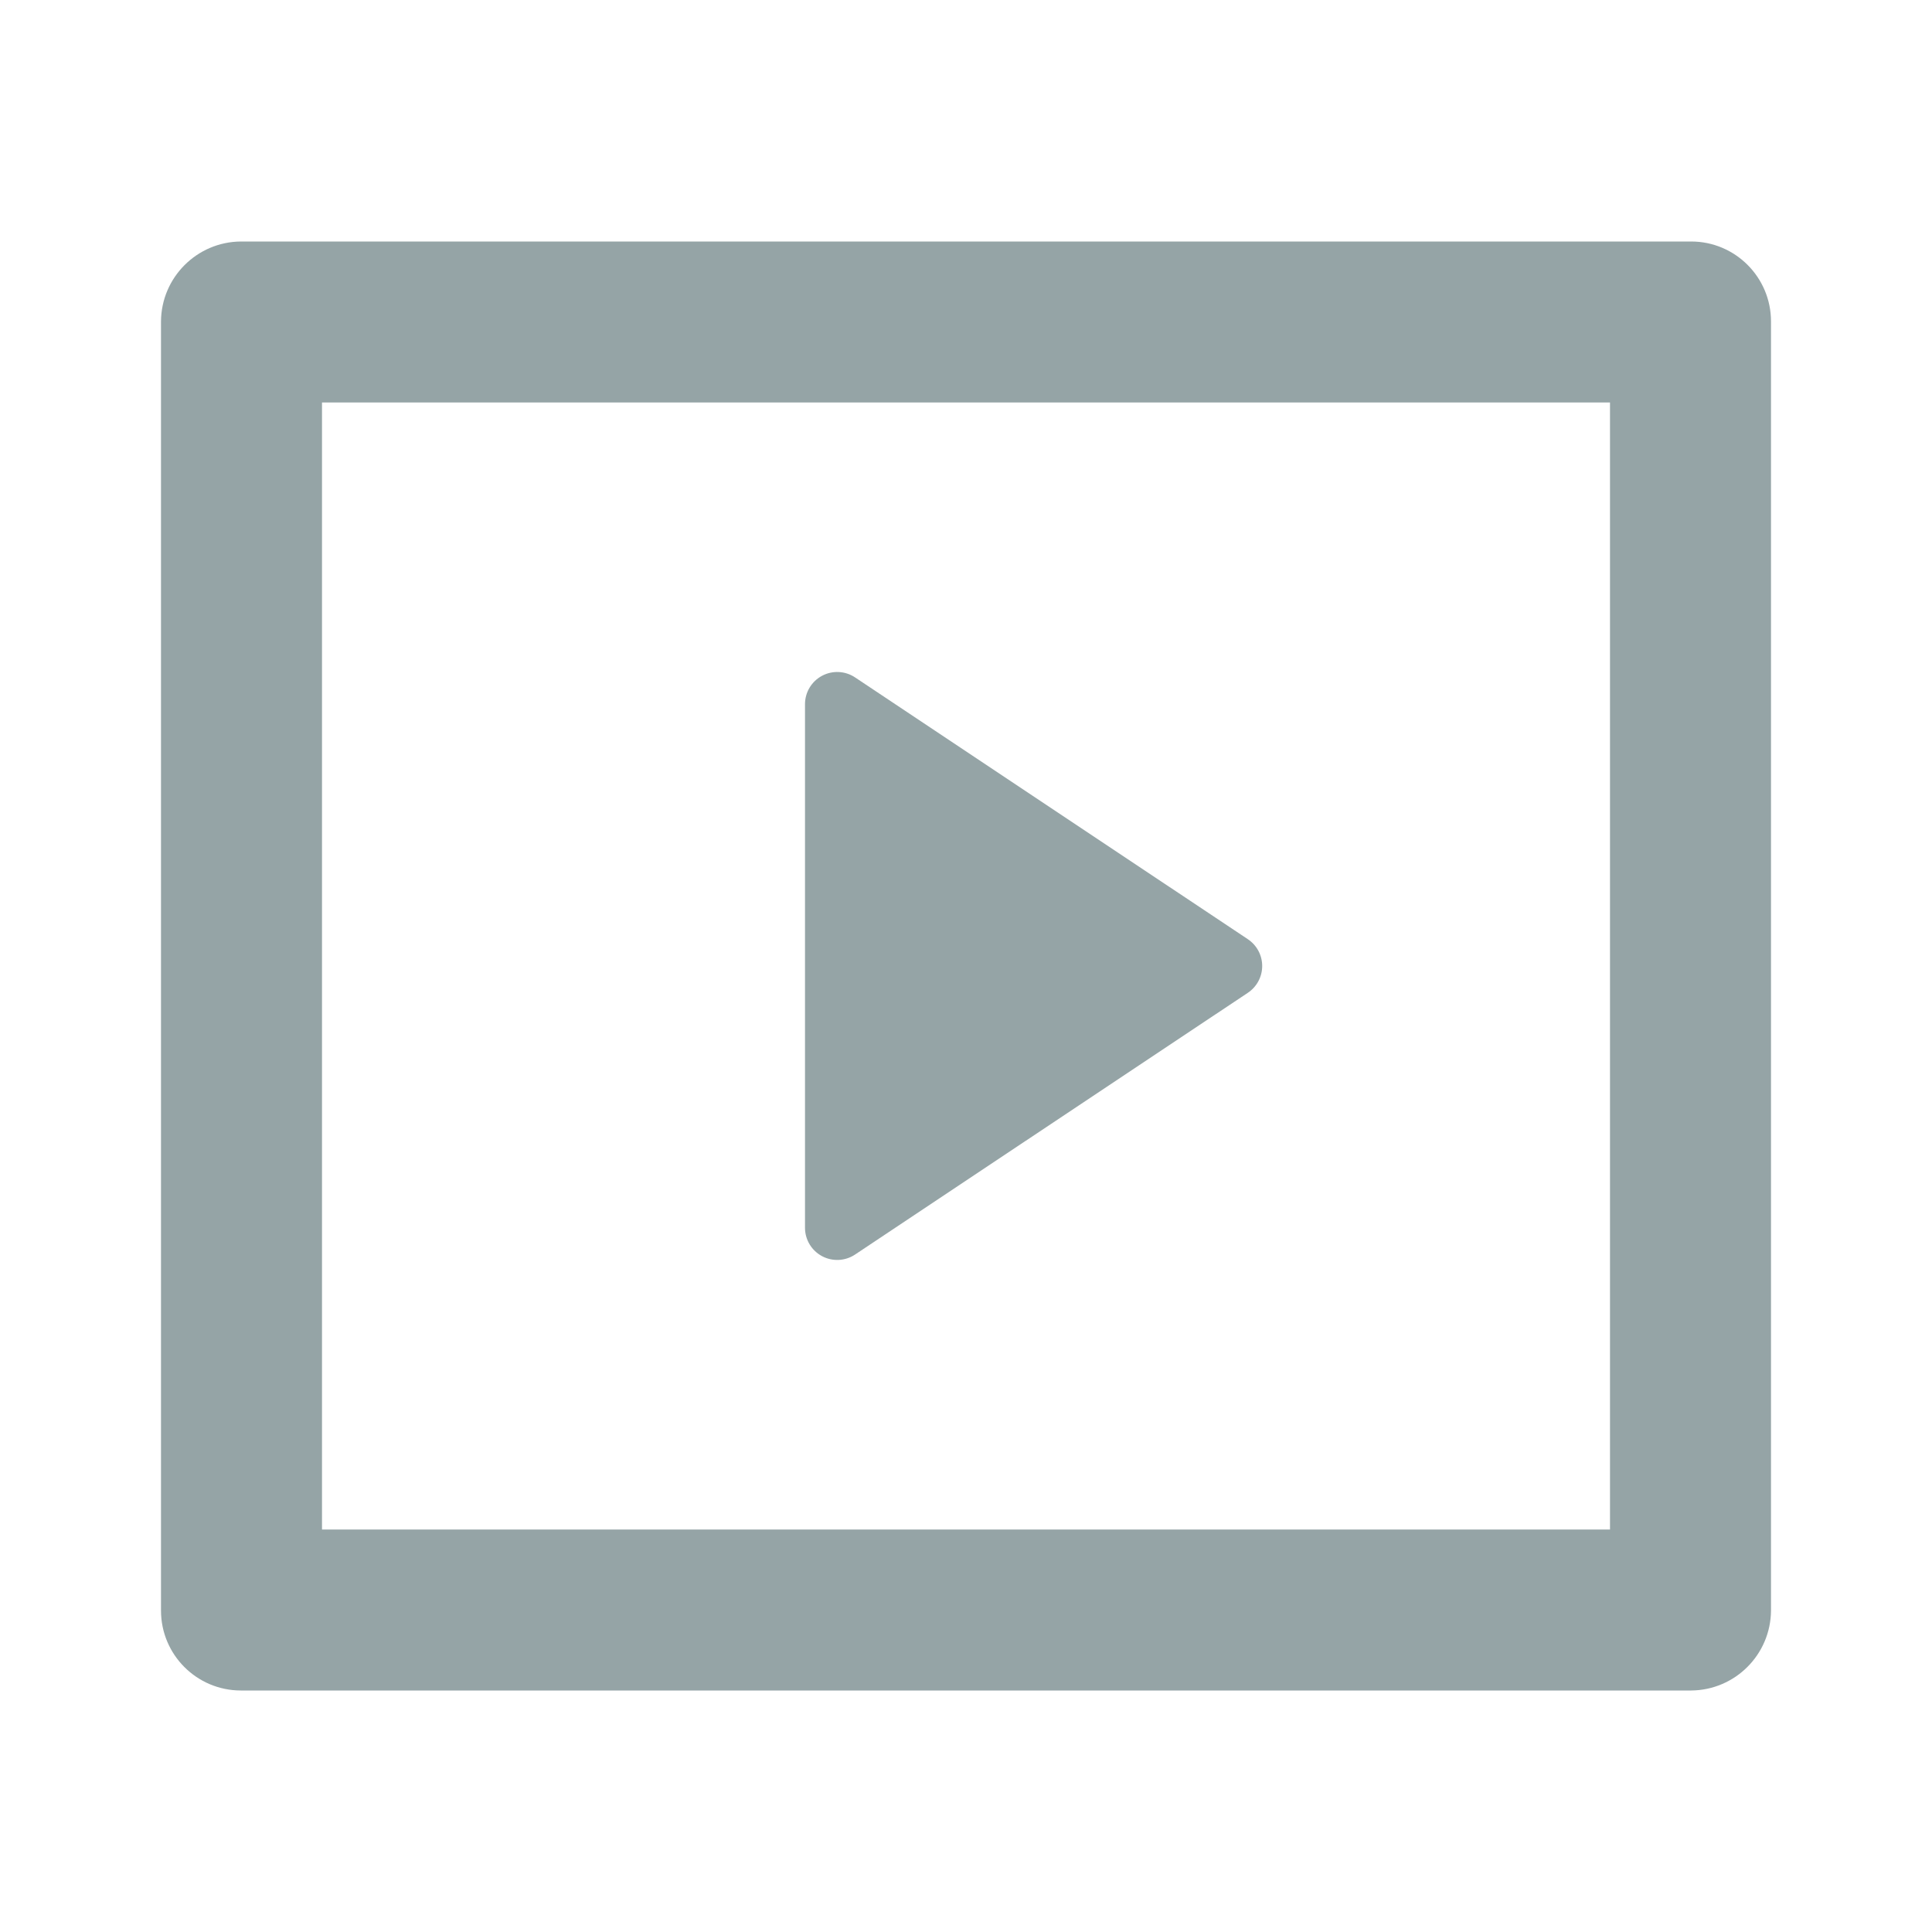
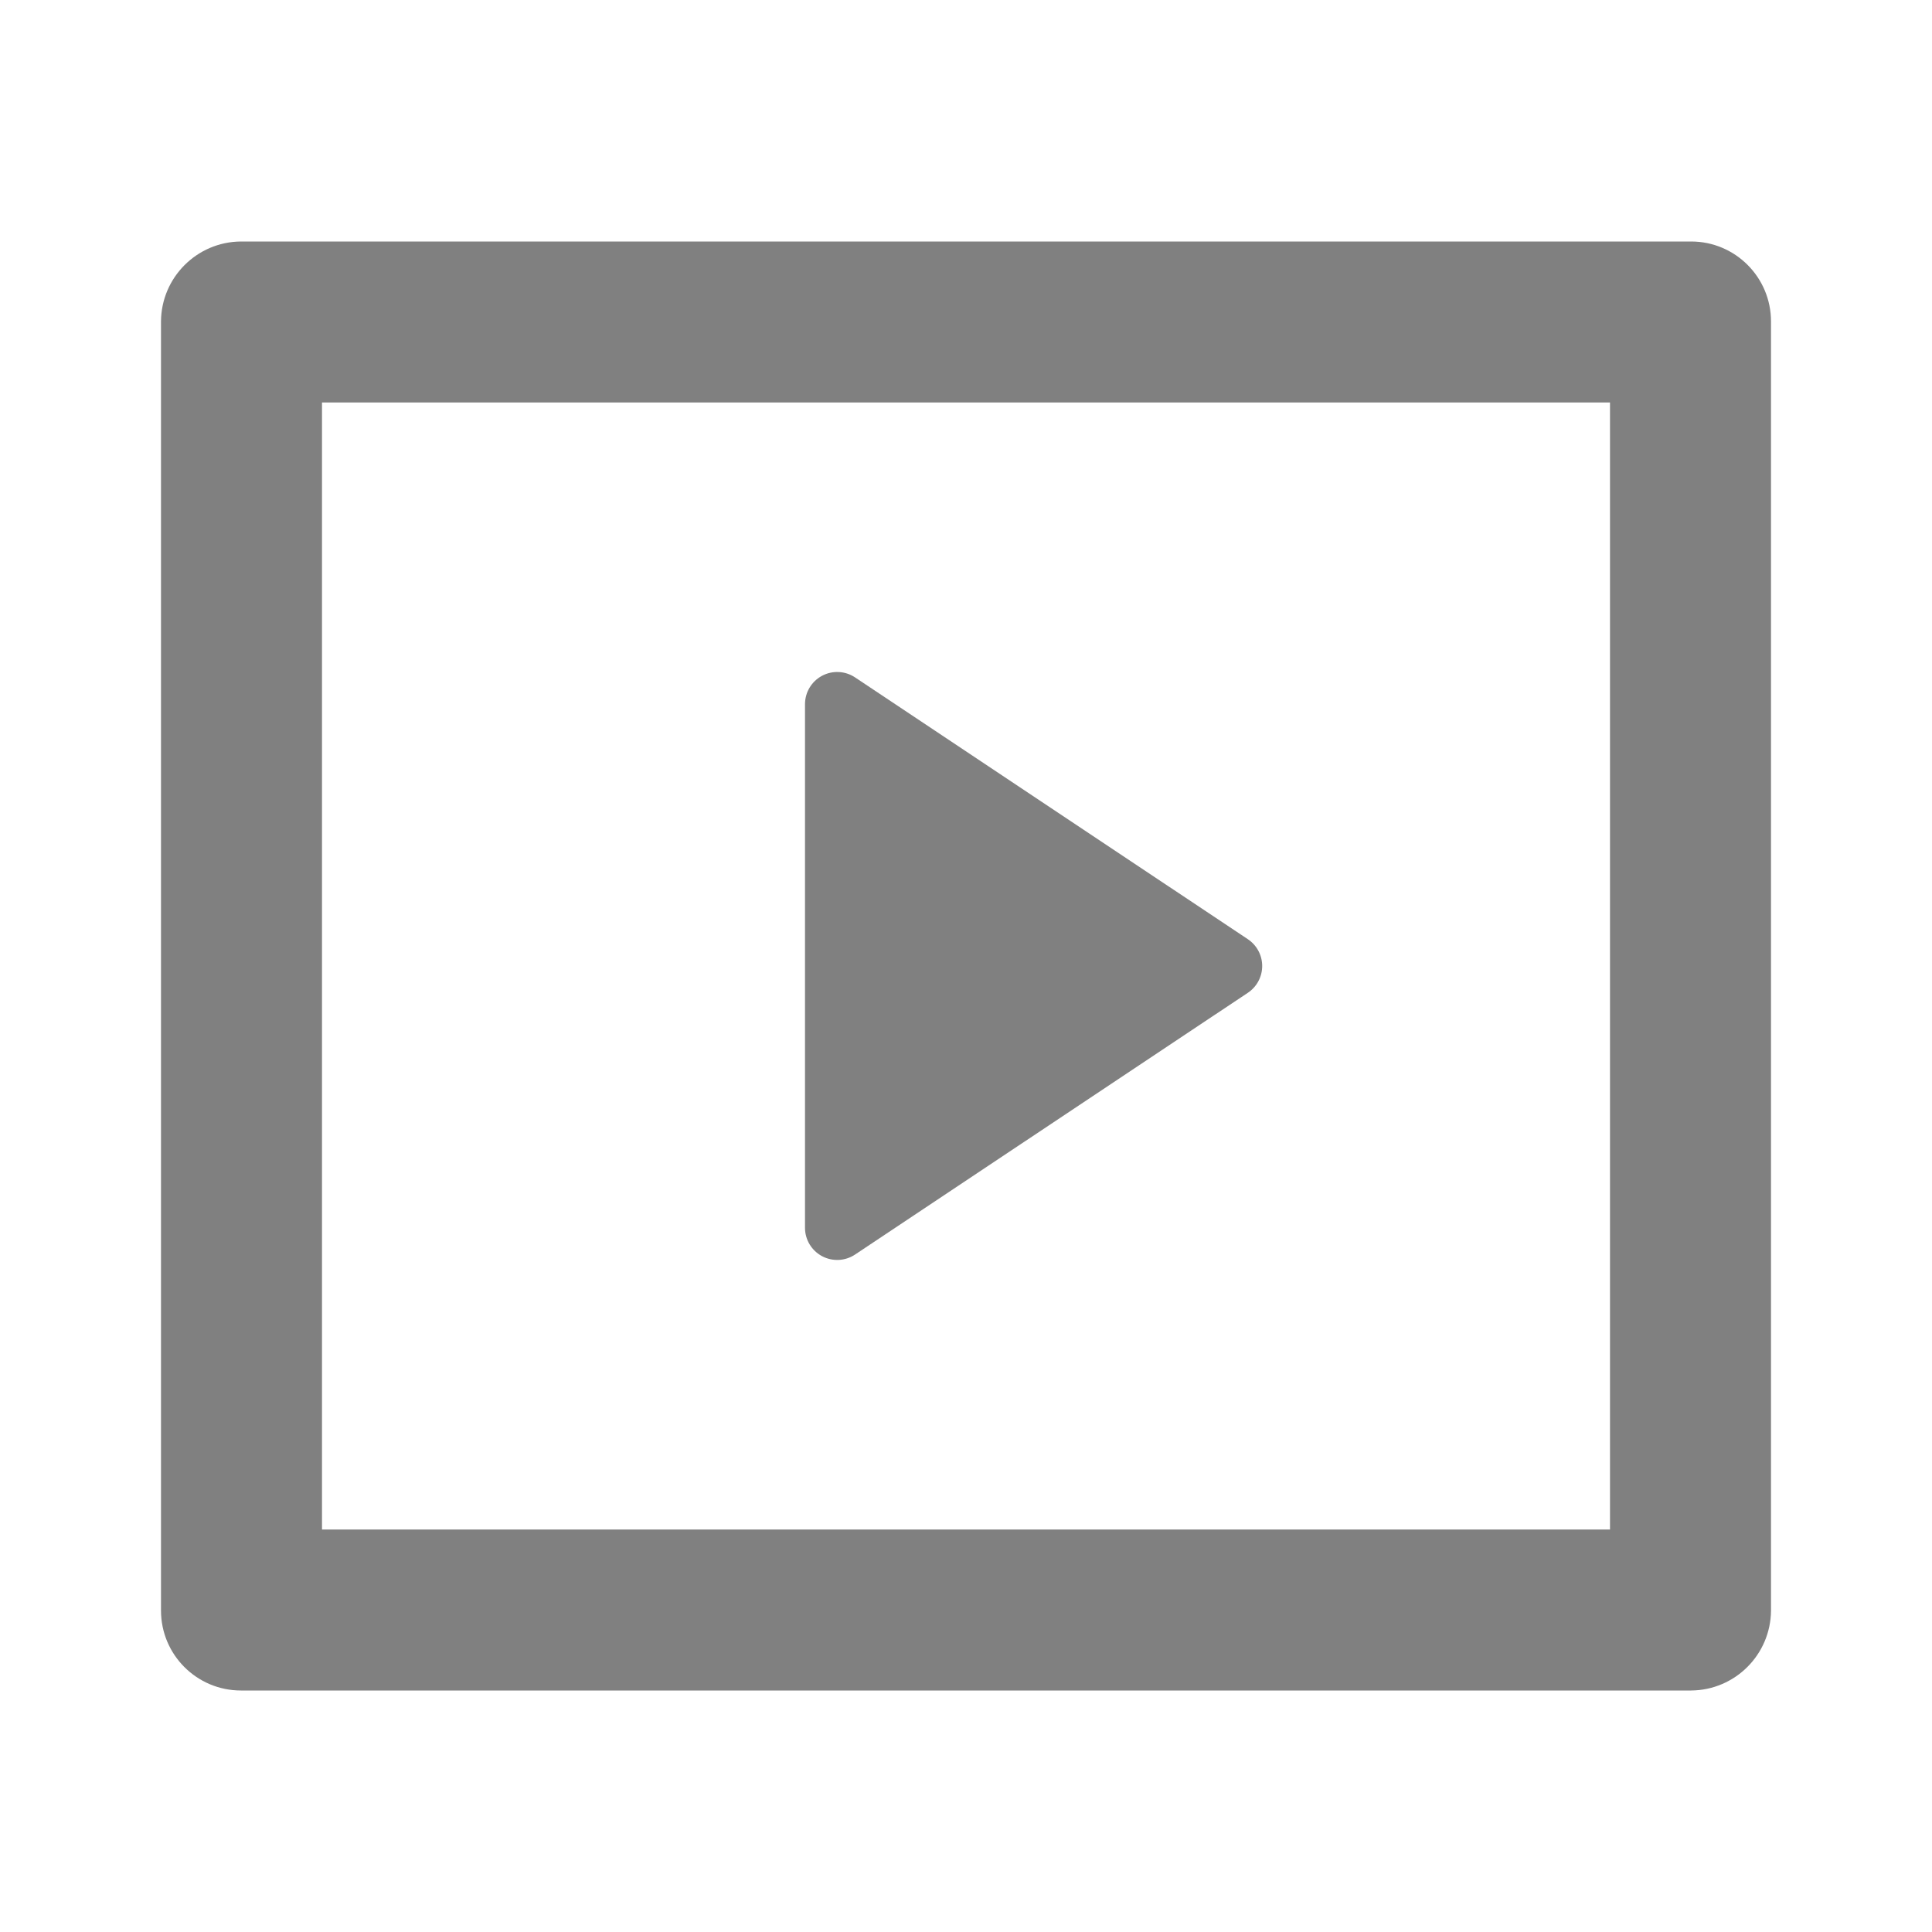
<svg xmlns="http://www.w3.org/2000/svg" viewBox="0 0 24 24" width="24" height="24">
  <path fill="none" d="M0 0h24v24H0z" />
-   <path d="M2 3.993A1 1 0 0 1 2.992 3h18.016c.548 0 .992.445.992.993v16.014a1 1 0 0 1-.992.993H2.992A.993.993 0 0 1 2 20.007V3.993zM4 5v14h16V5H4zm6.622 3.415l4.879 3.252a.4.4 0 0 1 0 .666l-4.88 3.252a.4.4 0 0 1-.621-.332V8.747a.4.4 0 0 1 .622-.332z" fill="rgba(149,164,166,1)" />
+   <path d="M2 3.993A1 1 0 0 1 2.992 3h18.016c.548 0 .992.445.992.993v16.014a1 1 0 0 1-.992.993H2.992A.993.993 0 0 1 2 20.007V3.993zM4 5v14h16V5H4zm6.622 3.415l4.879 3.252a.4.4 0 0 1 0 .666l-4.88 3.252a.4.4 0 0 1-.621-.332V8.747a.4.4 0 0 1 .622-.332z" fill="rgba(128,128,128,1)" />
</svg>
